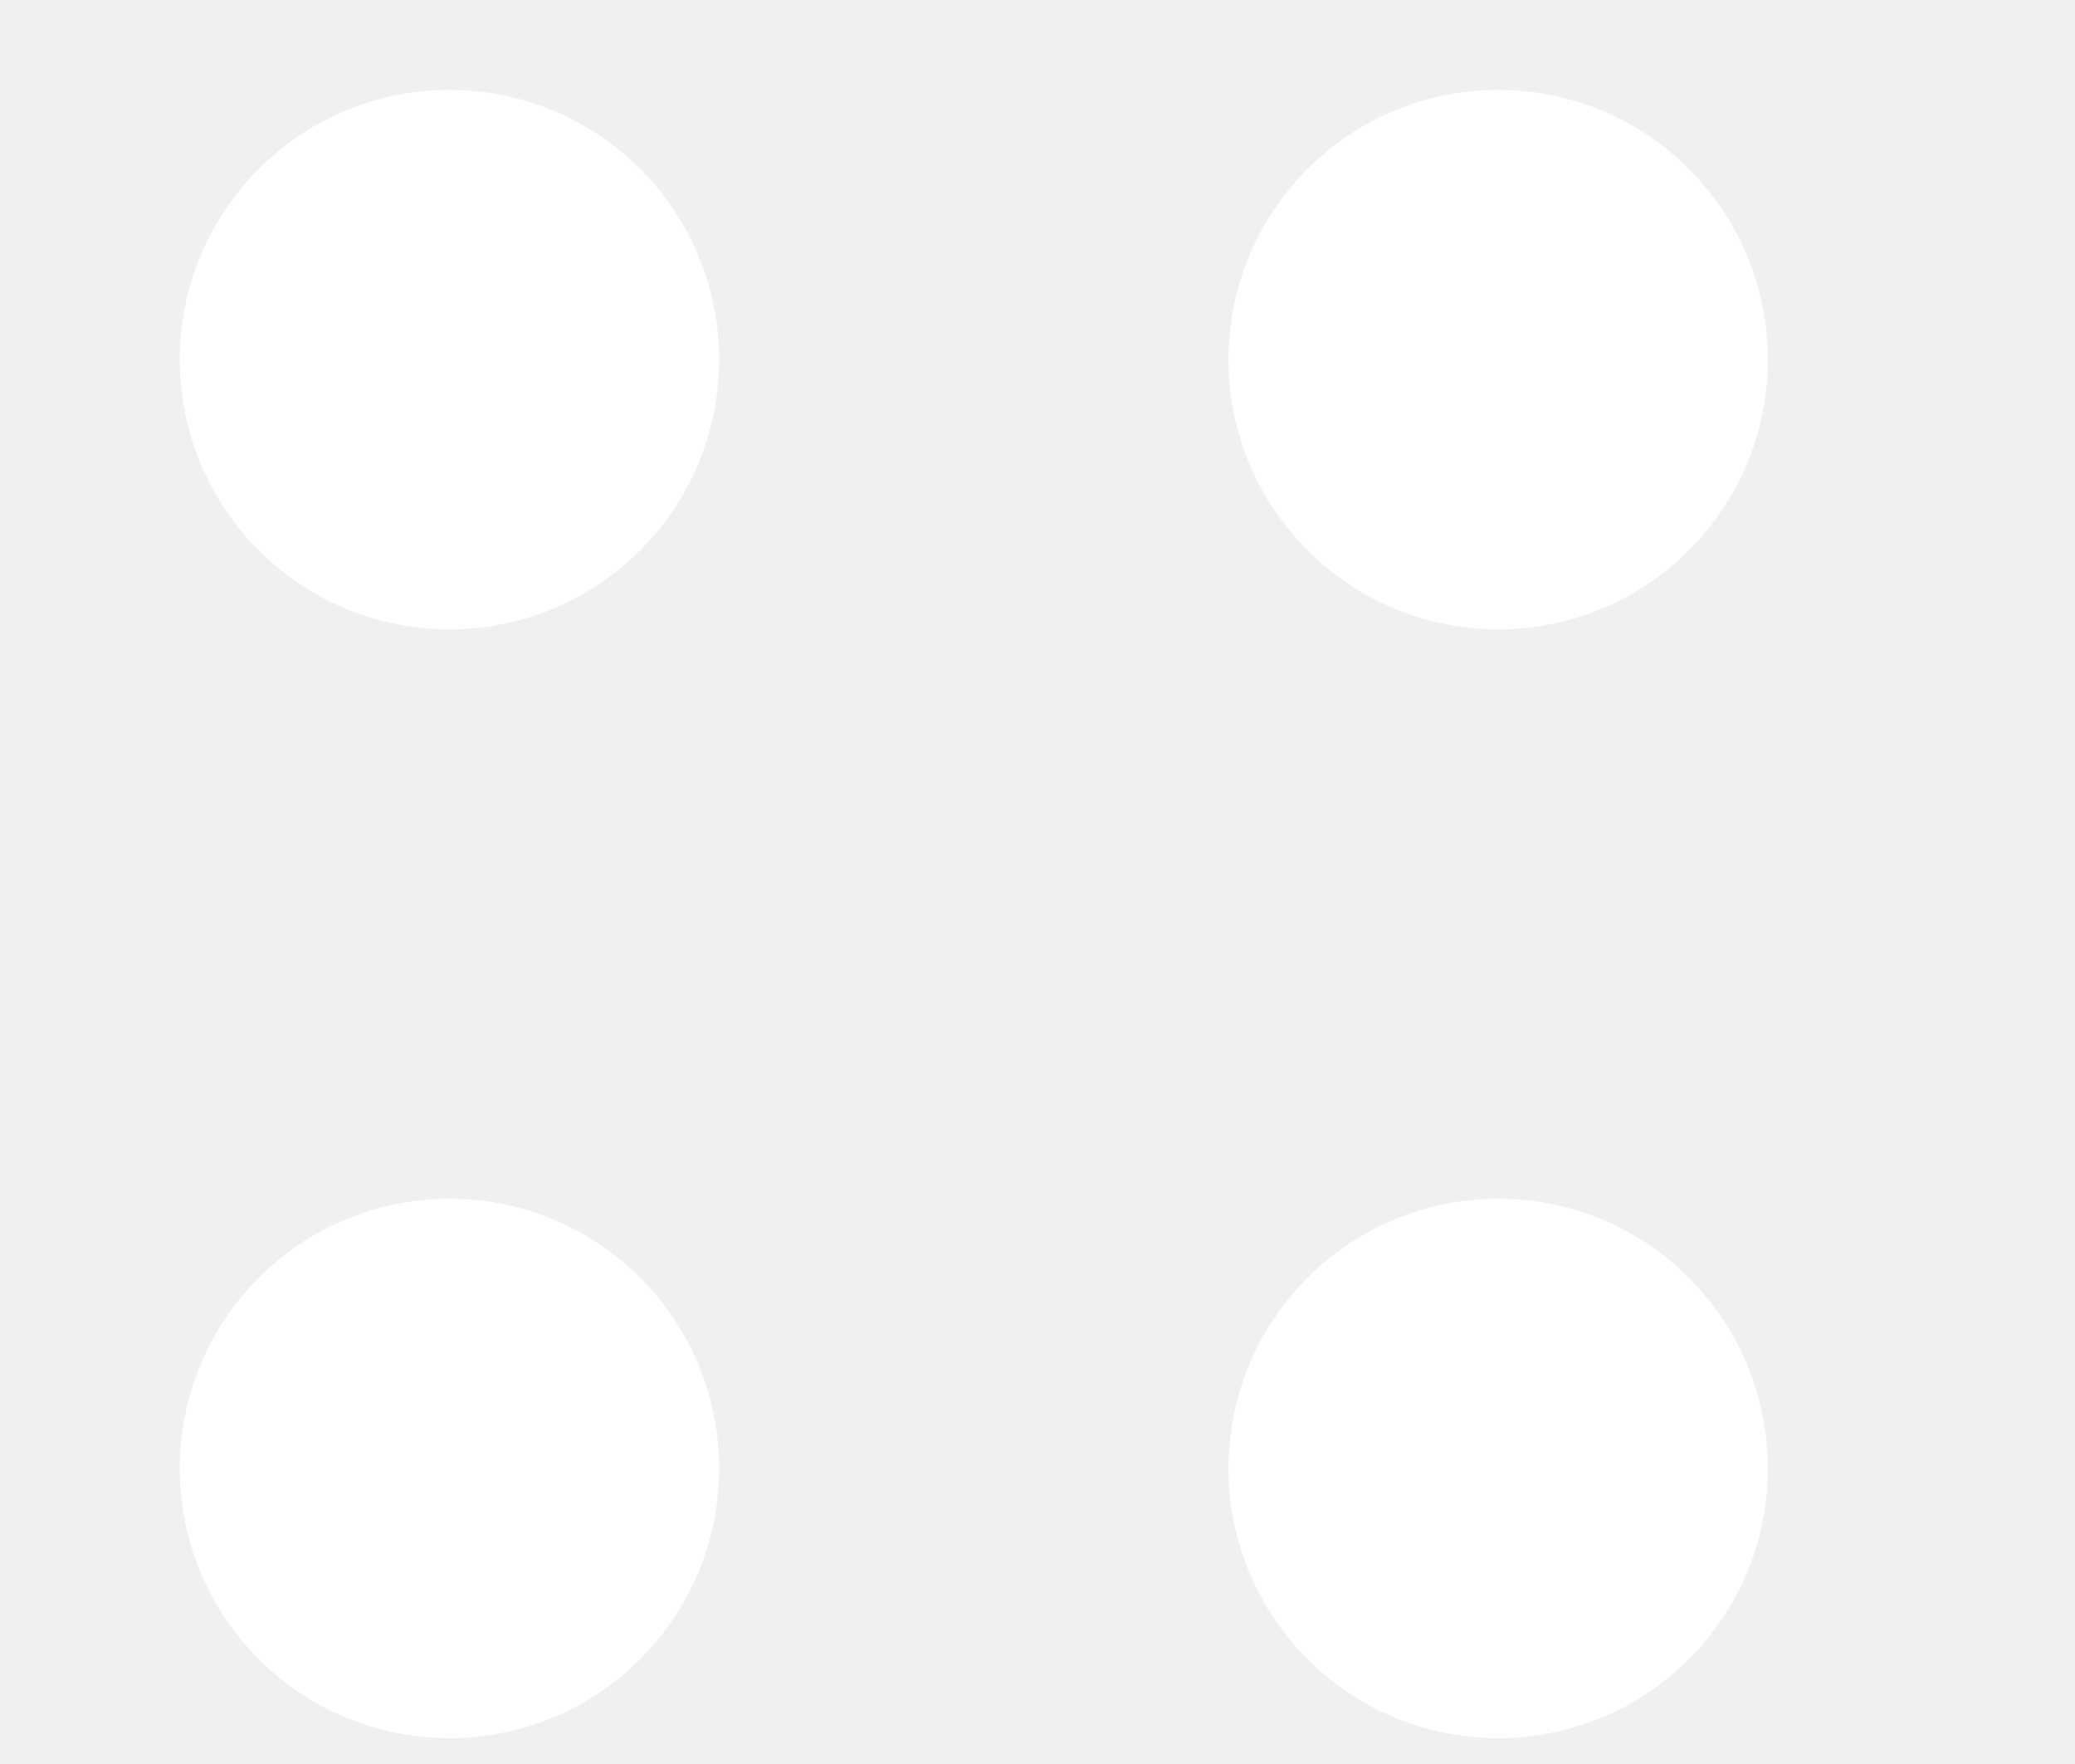
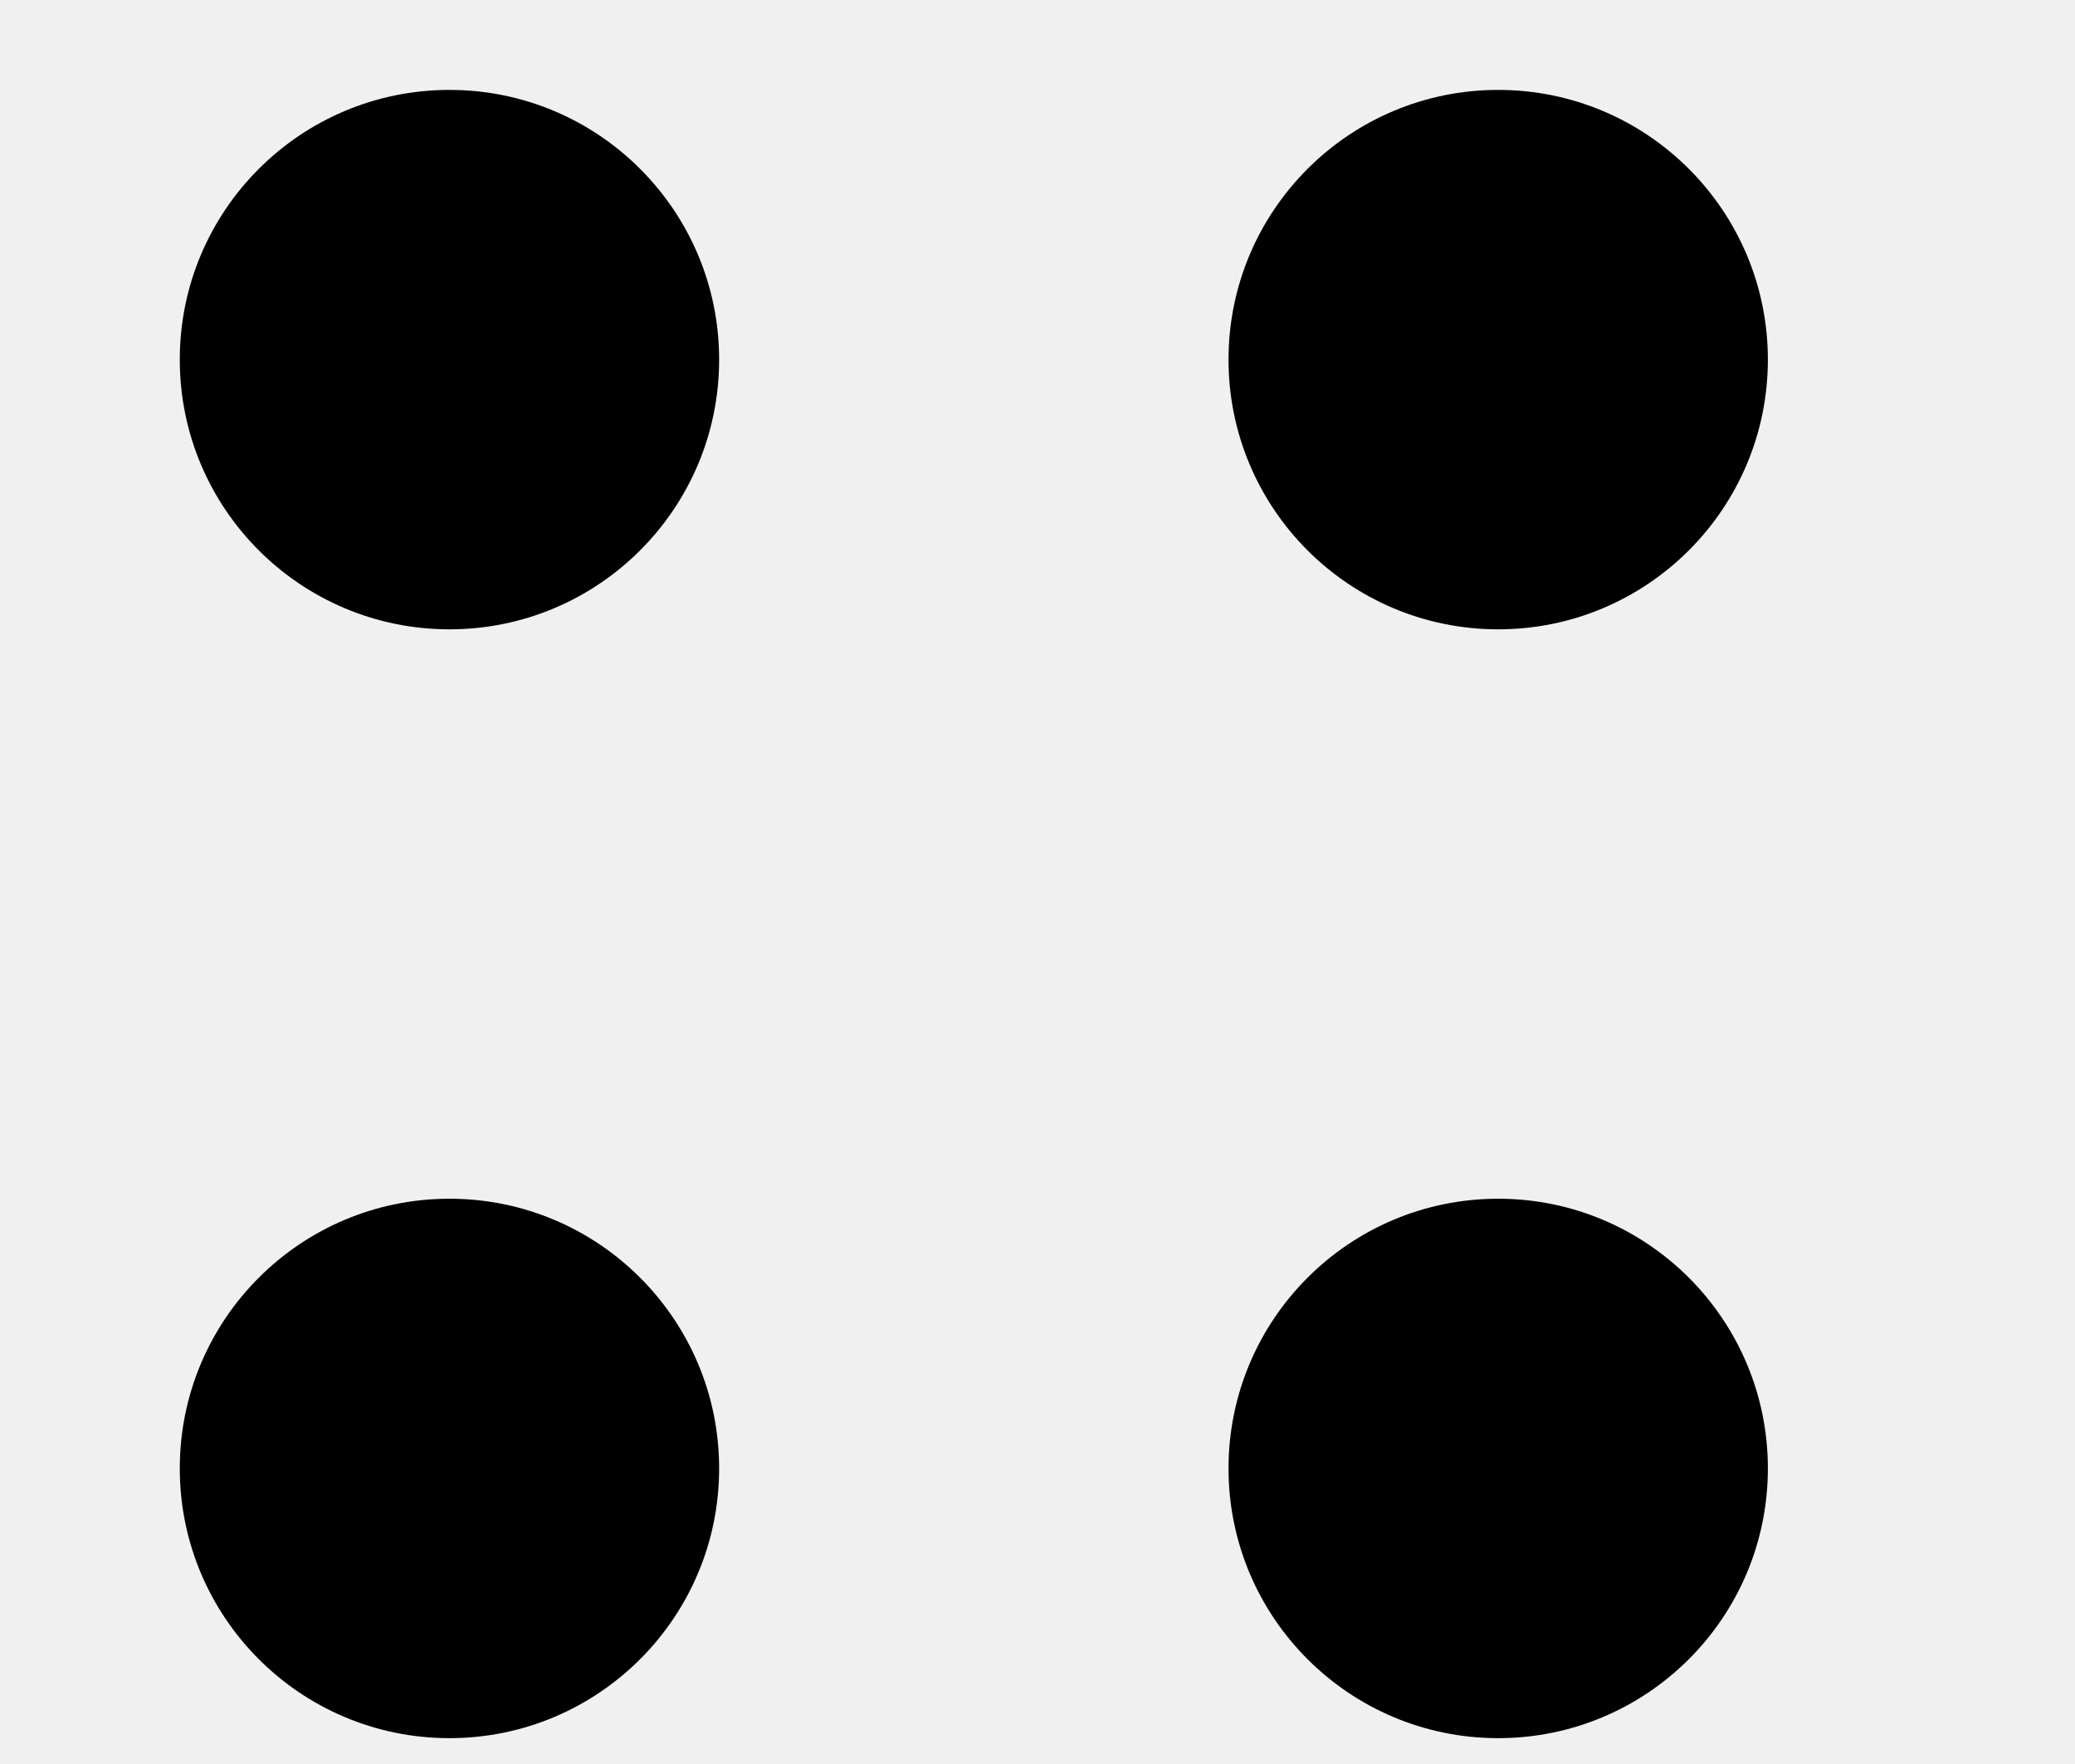
<svg xmlns="http://www.w3.org/2000/svg" version="1.1" x="0px" y="0px" viewBox="0 0 69.25 58.86" style="enable-background:new 0 0 69.25 58.86;" xml:space="preserve">
  <style type="text/css">
- 	.st1{fill:#fff;}
+ 	
</style>
  <g>
-     <circle cx="15" cy="12" r="9" class="st1" />
-     <circle cx="50" cy="12" r="9" class="st1" />
-     <circle cx="50" cy="49" r="9" class="st1" />
-     <circle cx="15" cy="49" r="9" class="st1" />
+     <circle cx="15" cy="12" r="9" />
+     <circle cx="50" cy="12" r="9" />
+     <circle cx="50" cy="49" r="9" />
+     <circle cx="15" cy="49" r="9" />
  </g>
</svg>
